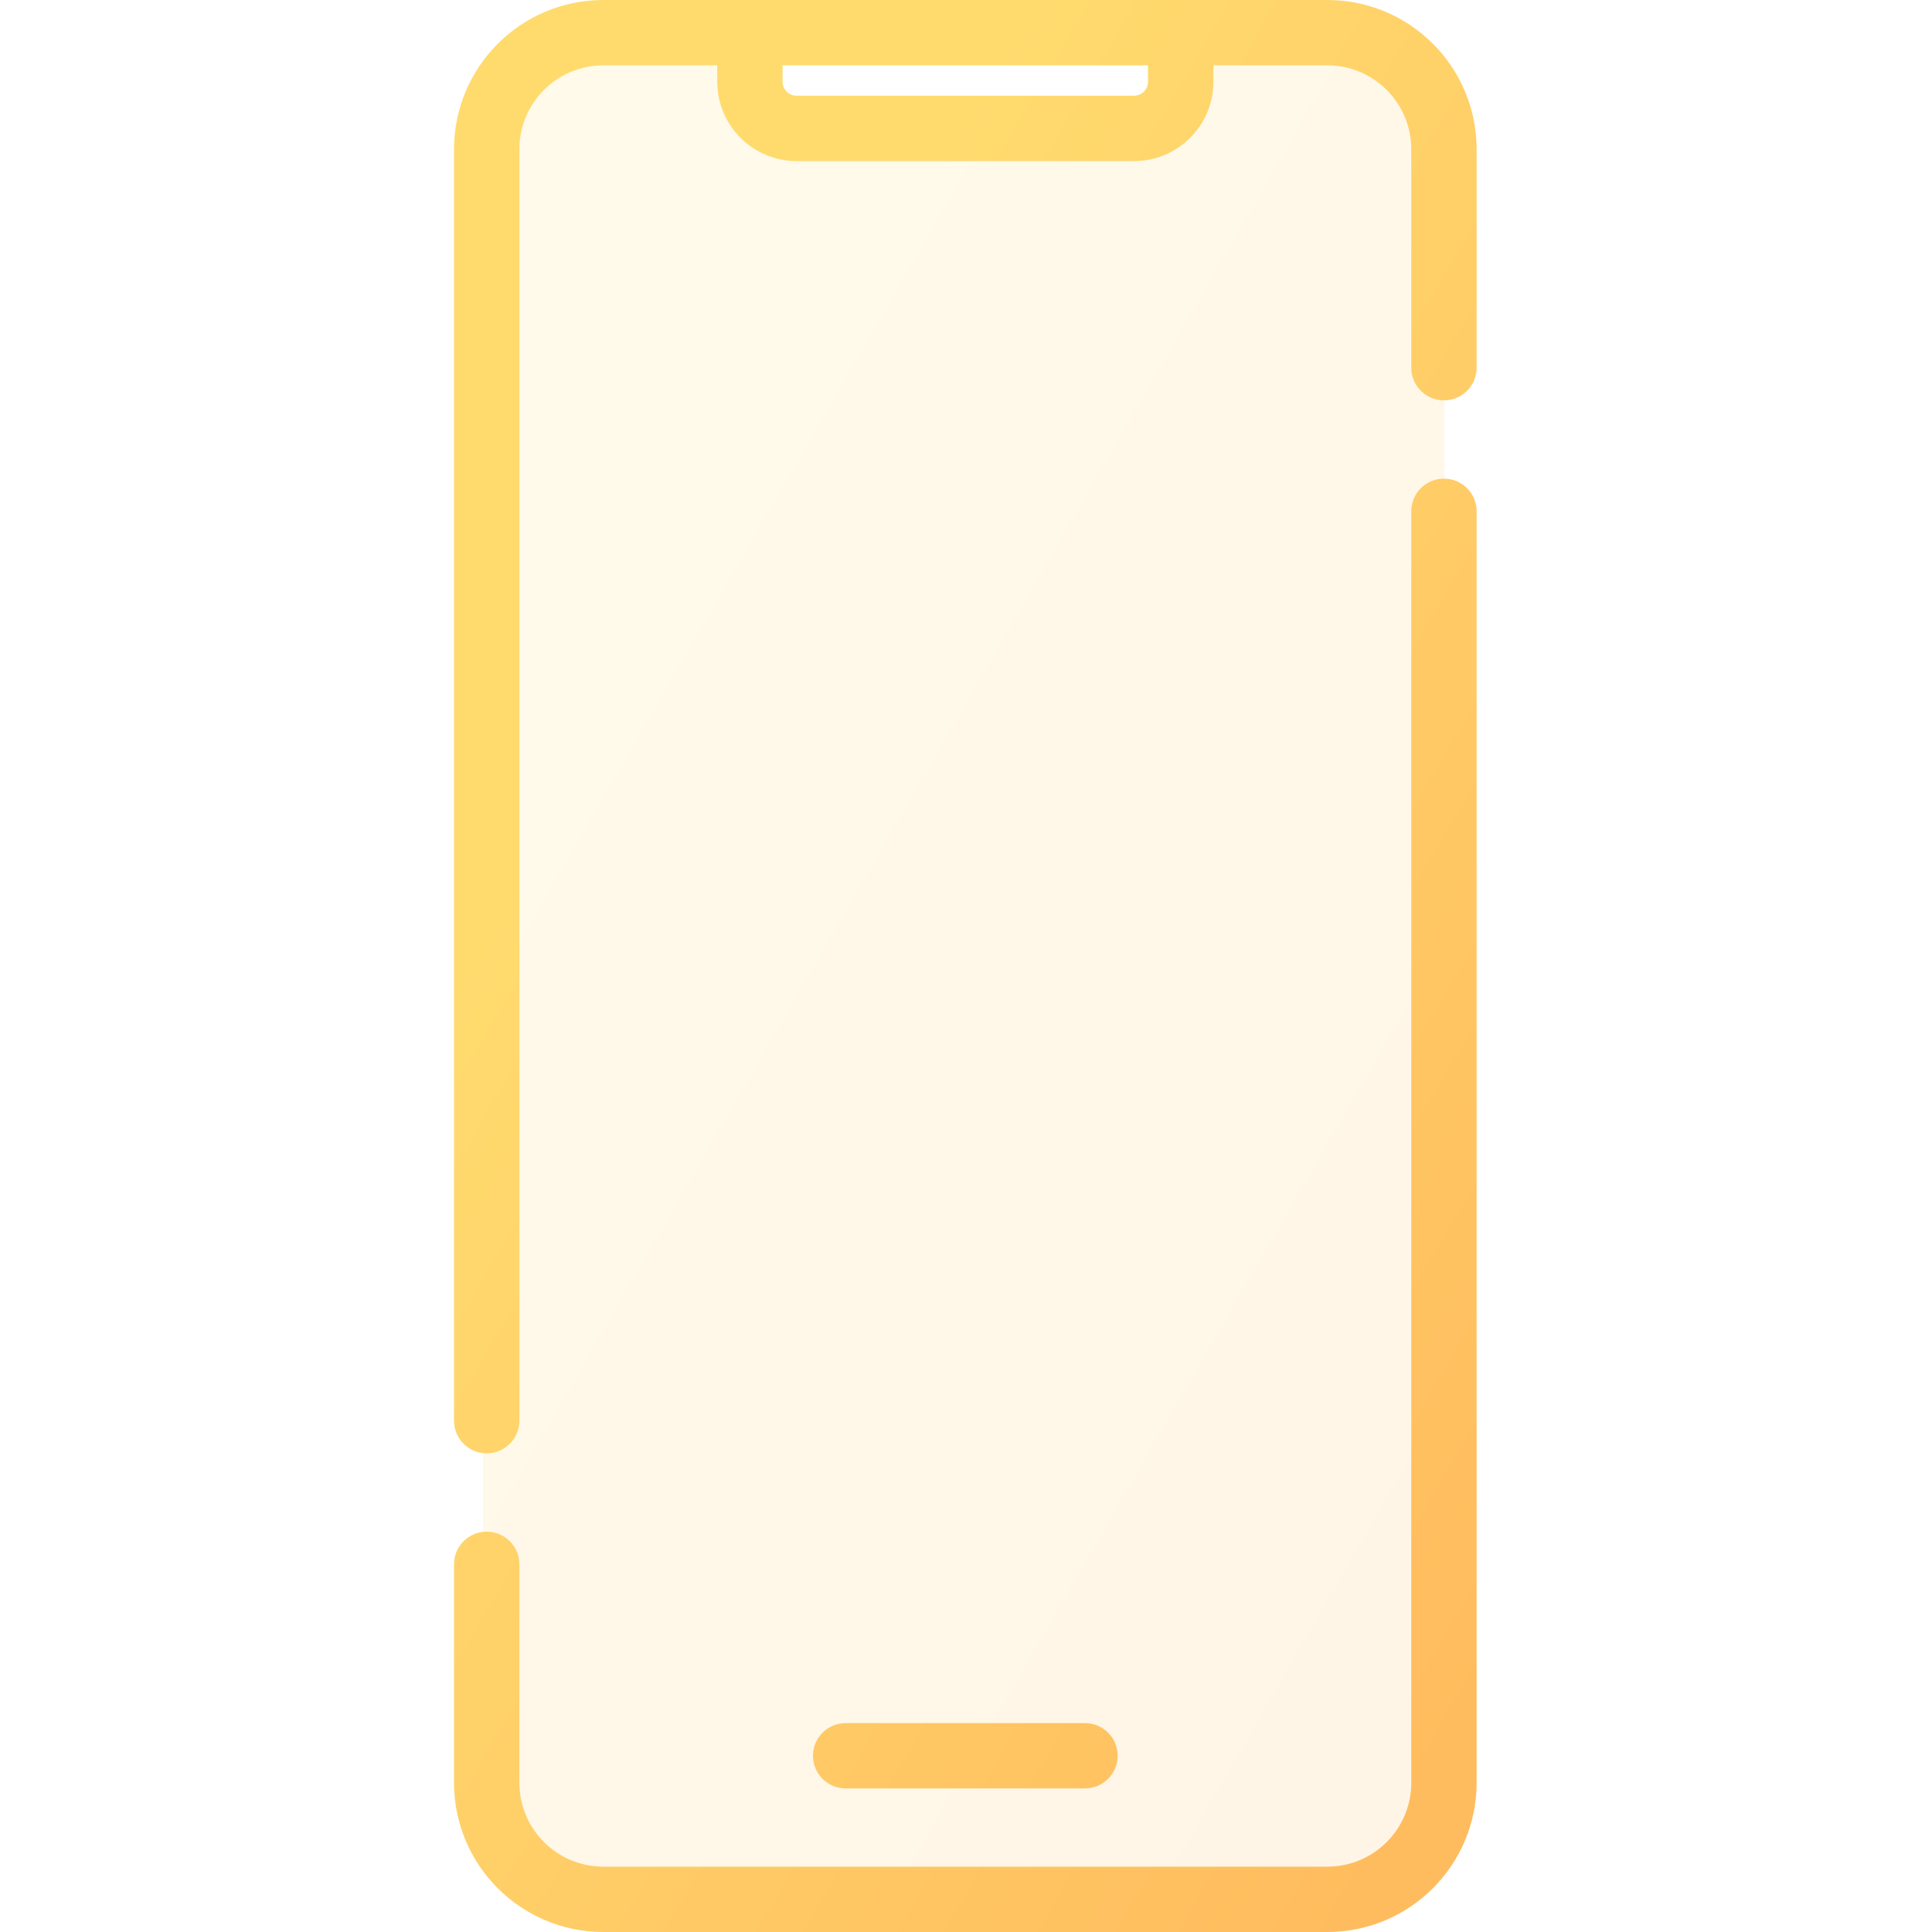
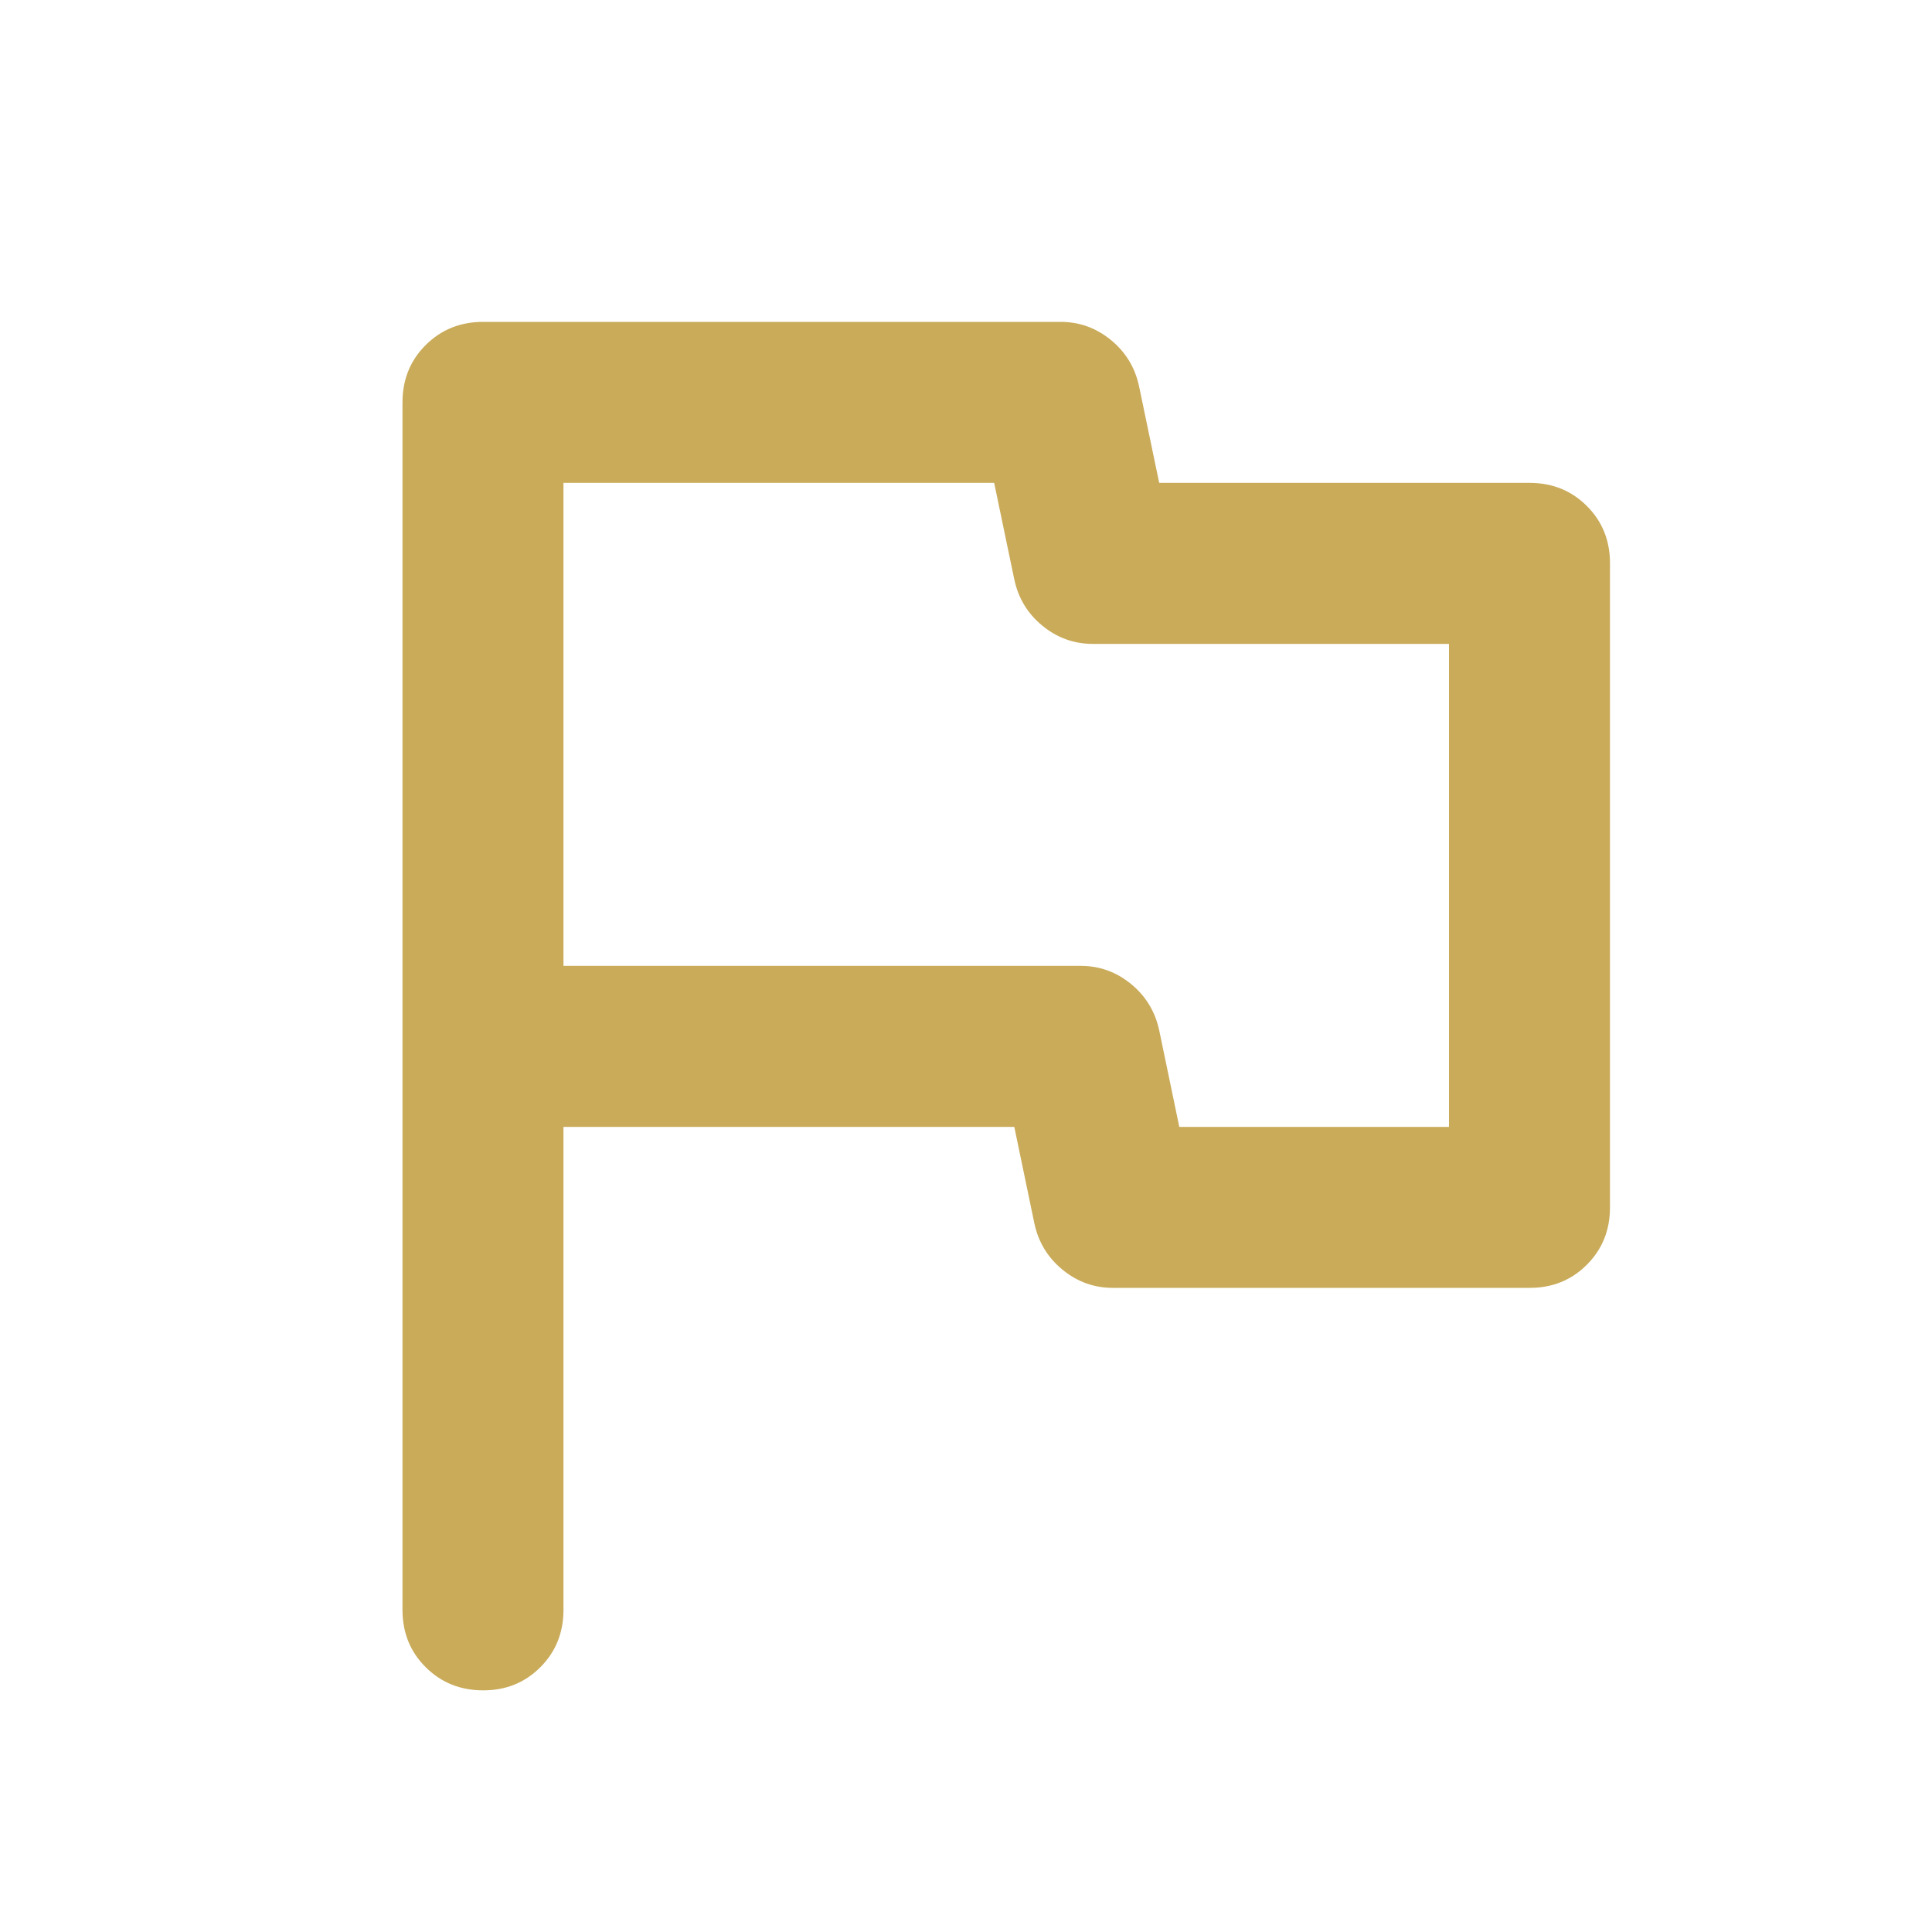
- <svg xmlns="http://www.w3.org/2000/svg" width="40" height="40" viewBox="0 0 22 40" fill="none">
-   <path opacity="0.15" fill-rule="evenodd" clip-rule="evenodd" d="M3 1C1.895 1 1 1.895 1 3V37C1 38.105 1.895 39 3 39H18.9C20.005 39 20.9 38.105 20.9 37V3C20.9 1.895 20.005 1 18.9 1H15.663V2H6.237V1H3Z" fill="url(#paint0_linear)" />
-   <path d="M8.509 35.675C8.135 35.675 7.832 35.977 7.832 36.351C7.832 36.724 8.135 37.027 8.509 37.027V35.675ZM13.463 37.027C13.837 37.027 14.14 36.724 14.14 36.351C14.14 35.977 13.837 35.675 13.463 35.675V37.027ZM0.4 29.414C0.4 29.788 0.703 30.09 1.076 30.09C1.45 30.09 1.753 29.788 1.753 29.414H0.4ZM1.753 32.387C1.753 32.013 1.45 31.711 1.076 31.711C0.703 31.711 0.4 32.013 0.4 32.387H1.753ZM20.219 7.613C20.219 7.987 20.522 8.289 20.895 8.289C21.269 8.289 21.572 7.987 21.572 7.613H20.219ZM21.572 10.586C21.572 10.212 21.269 9.91 20.895 9.91C20.522 9.91 20.219 10.212 20.219 10.586H21.572ZM18.48 38.647H3.492V40H18.48V38.647ZM3.492 1.353H6.527V0H3.492V1.353ZM5.85 1.692H7.203V0.676H5.85V1.692ZM7.493 3.335H14.479V1.982H7.493V3.335ZM6.527 1.353H15.445V0H6.527V1.353ZM15.445 1.353H18.48V0H15.445V1.353ZM16.122 1.692V0.676H14.769V1.692H16.122ZM8.509 37.027H13.463V35.675H8.509V37.027ZM1.753 29.414V3.092H0.4V29.414H1.753ZM1.753 36.908V32.387H0.4V36.908H1.753ZM20.219 3.092V7.613H21.572V3.092H20.219ZM20.219 10.586V36.908H21.572V10.586H20.219ZM14.479 3.335C15.386 3.335 16.122 2.599 16.122 1.692H14.769C14.769 1.852 14.639 1.982 14.479 1.982V3.335ZM3.492 38.647C2.531 38.647 1.753 37.869 1.753 36.908H0.4C0.4 38.616 1.784 40 3.492 40V38.647ZM18.48 40C20.188 40 21.572 38.616 21.572 36.908H20.219C20.219 37.869 19.441 38.647 18.48 38.647V40ZM18.48 1.353C19.441 1.353 20.219 2.131 20.219 3.092H21.572C21.572 1.384 20.188 0 18.48 0V1.353ZM5.85 1.692C5.85 2.599 6.586 3.335 7.493 3.335V1.982C7.333 1.982 7.203 1.852 7.203 1.692H5.85ZM3.492 0C1.784 0 0.4 1.384 0.4 3.092H1.753C1.753 2.131 2.531 1.353 3.492 1.353V0Z" fill="url(#paint1_linear)" />
-   <defs>
-     <linearGradient id="paint0_linear" x1="2.128" y1="1" x2="30.702" y2="17.524" gradientUnits="userSpaceOnUse">
-       <stop offset="0.259" stop-color="#FFDB6E" />
-       <stop offset="1" stop-color="#FFBC5E" />
-     </linearGradient>
-     <linearGradient id="paint1_linear" x1="1.6" y1="8.08974e-07" x2="31.837" y2="17.673" gradientUnits="userSpaceOnUse">
-       <stop offset="0.259" stop-color="#FFDB6E" />
-       <stop offset="1" stop-color="#FFBC5E" />
-     </linearGradient>
-   </defs>
+ <svg xmlns="http://www.w3.org/2000/svg" width="40" height="40" viewBox="0 0 40 40" fill="none">
+   <path d="M11.666 23.331V33.331C11.666 33.803 11.506 34.199 11.186 34.519C10.866 34.839 10.471 34.998 10 34.997C9.529 34.996 9.133 34.836 8.813 34.517C8.493 34.199 8.333 33.803 8.333 33.331V8.331C8.333 7.859 8.493 7.463 8.813 7.144C9.133 6.825 9.529 6.665 10 6.664H21.958C22.347 6.664 22.694 6.789 23 7.039C23.305 7.289 23.5 7.609 23.583 7.997L24 9.997H31.666C32.139 9.997 32.535 10.157 32.855 10.477C33.175 10.797 33.334 11.193 33.333 11.664V24.997C33.333 25.47 33.173 25.866 32.853 26.186C32.533 26.506 32.138 26.665 31.666 26.664H23.041C22.652 26.664 22.305 26.539 22 26.289C21.694 26.039 21.5 25.72 21.416 25.331L21 23.331H11.666ZM24.416 23.331H30V13.331H22.625C22.236 13.331 21.889 13.206 21.583 12.956C21.277 12.706 21.083 12.386 21 11.997L20.583 9.997H11.666V19.997H22.375C22.764 19.997 23.111 20.122 23.416 20.372C23.722 20.622 23.916 20.942 24 21.331L24.416 23.331Z" fill="#C9AB5A" />
</svg>
